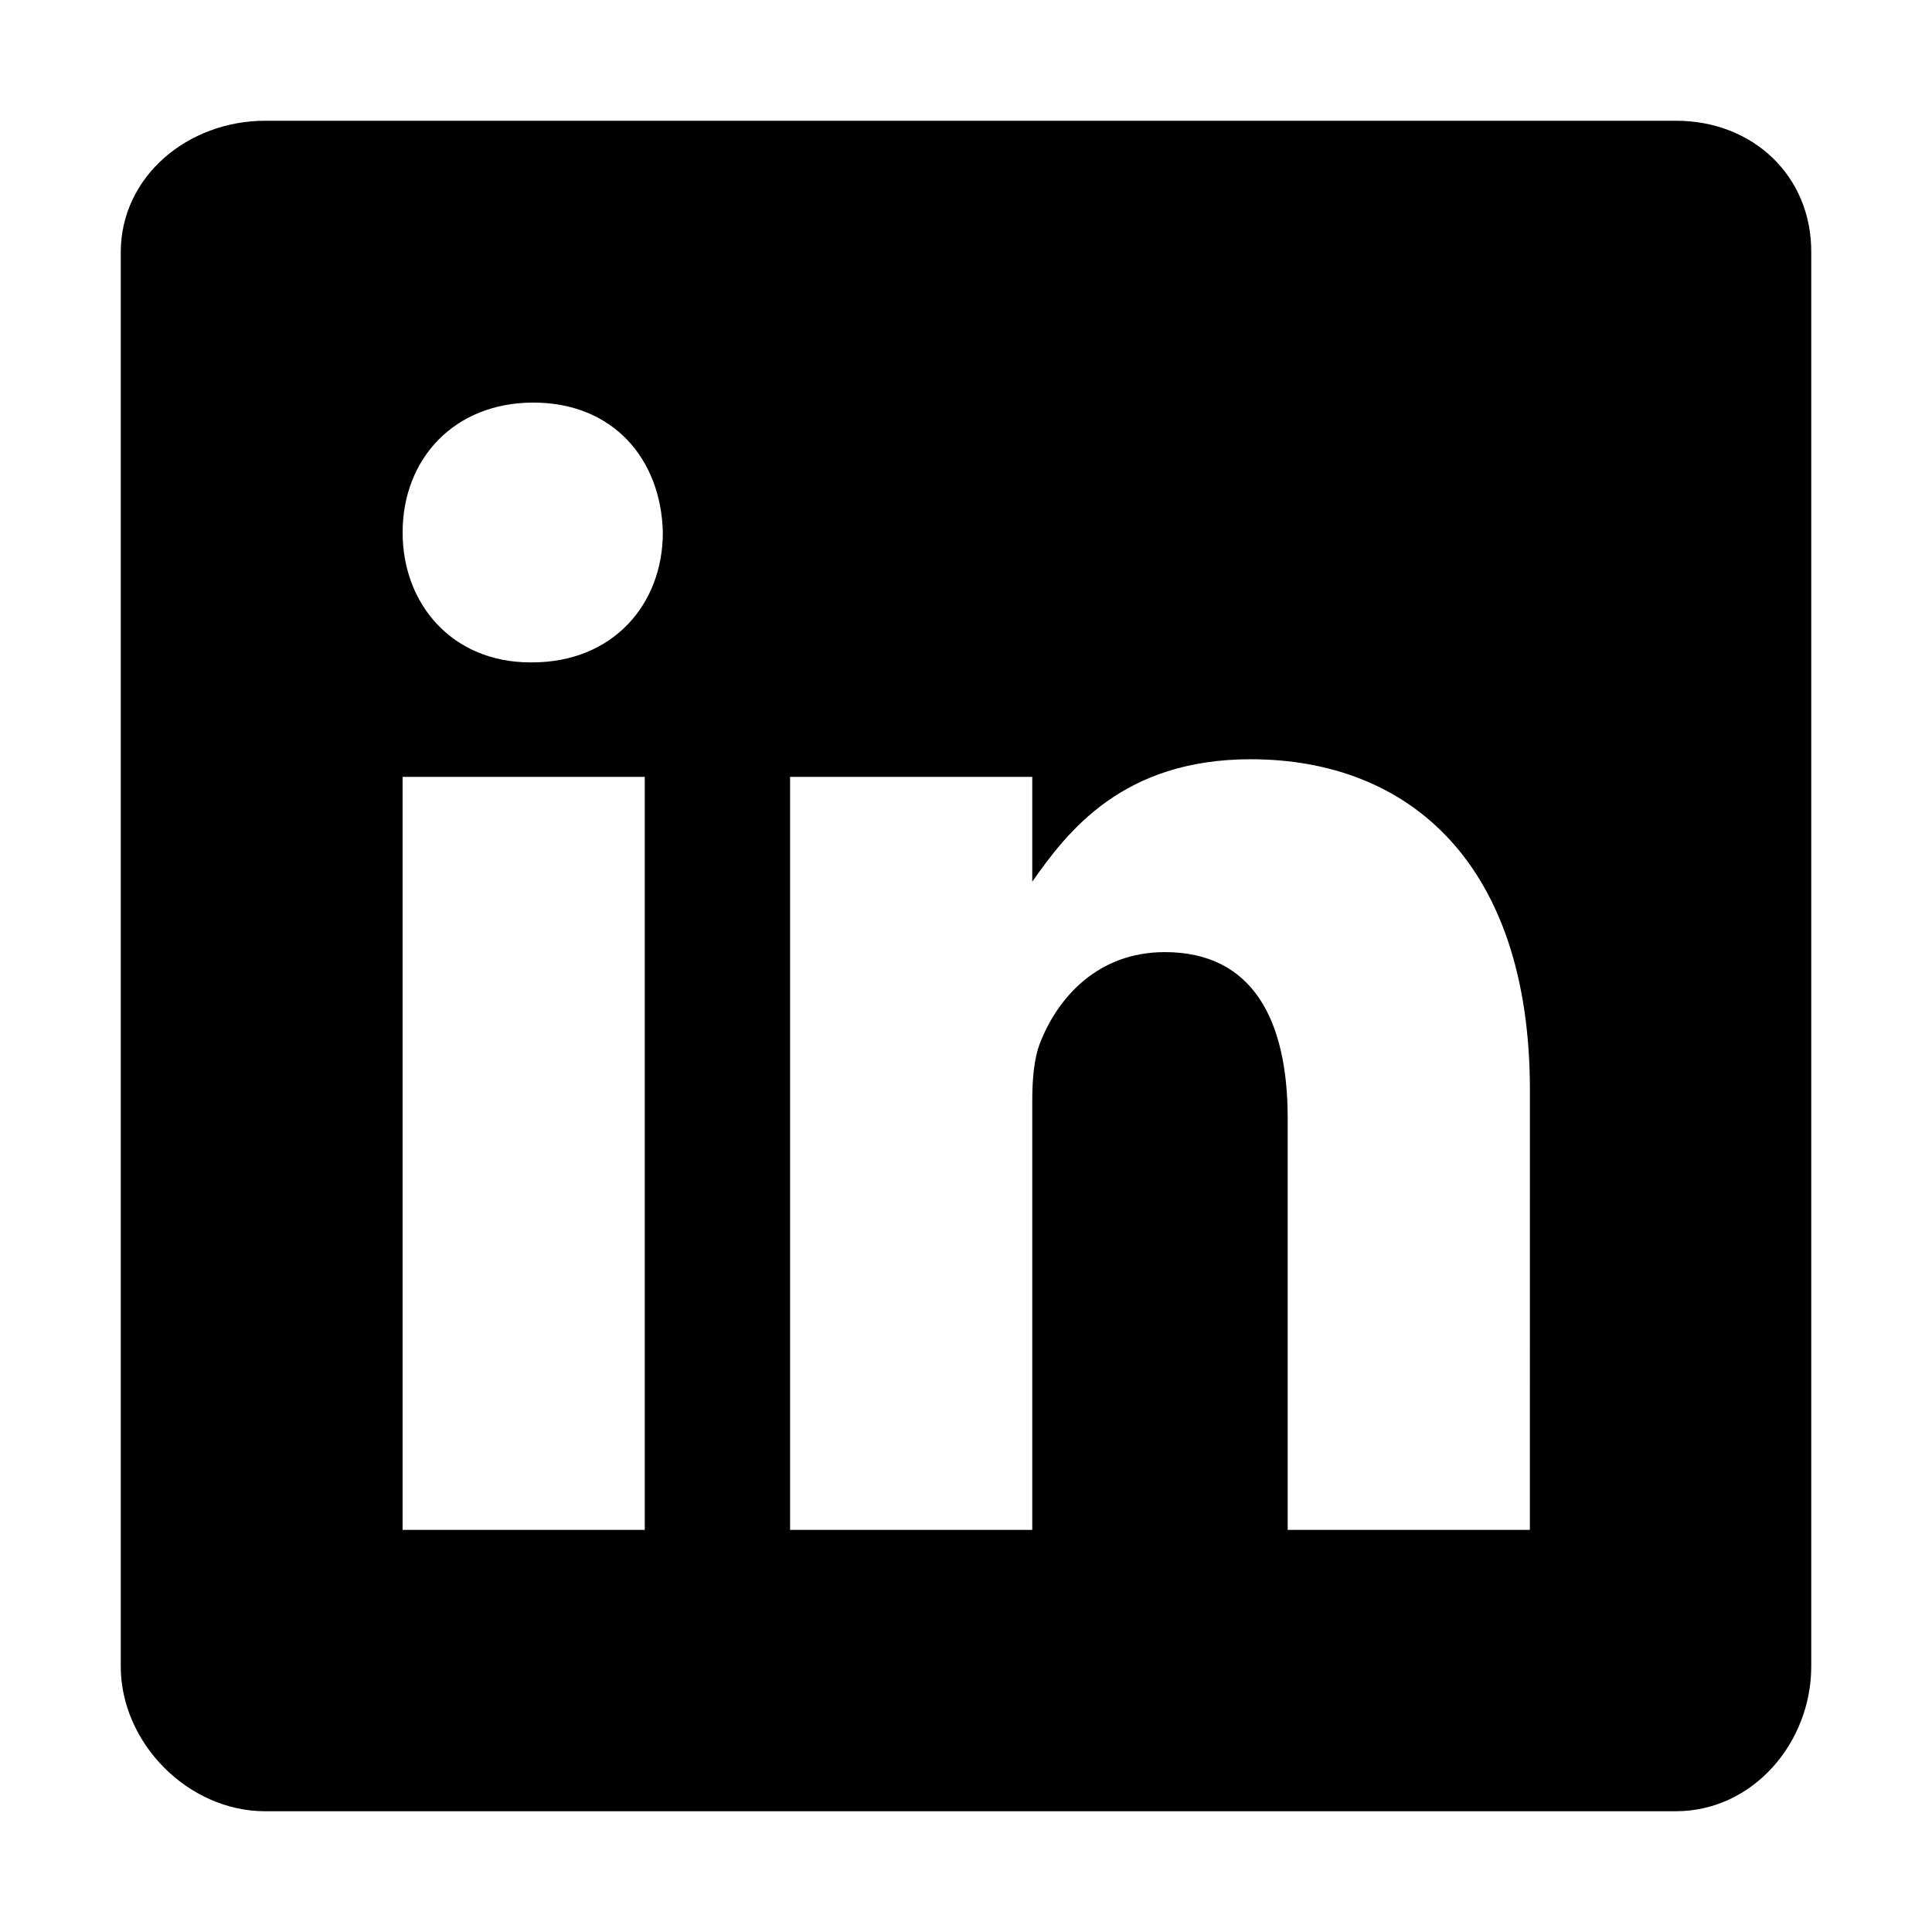
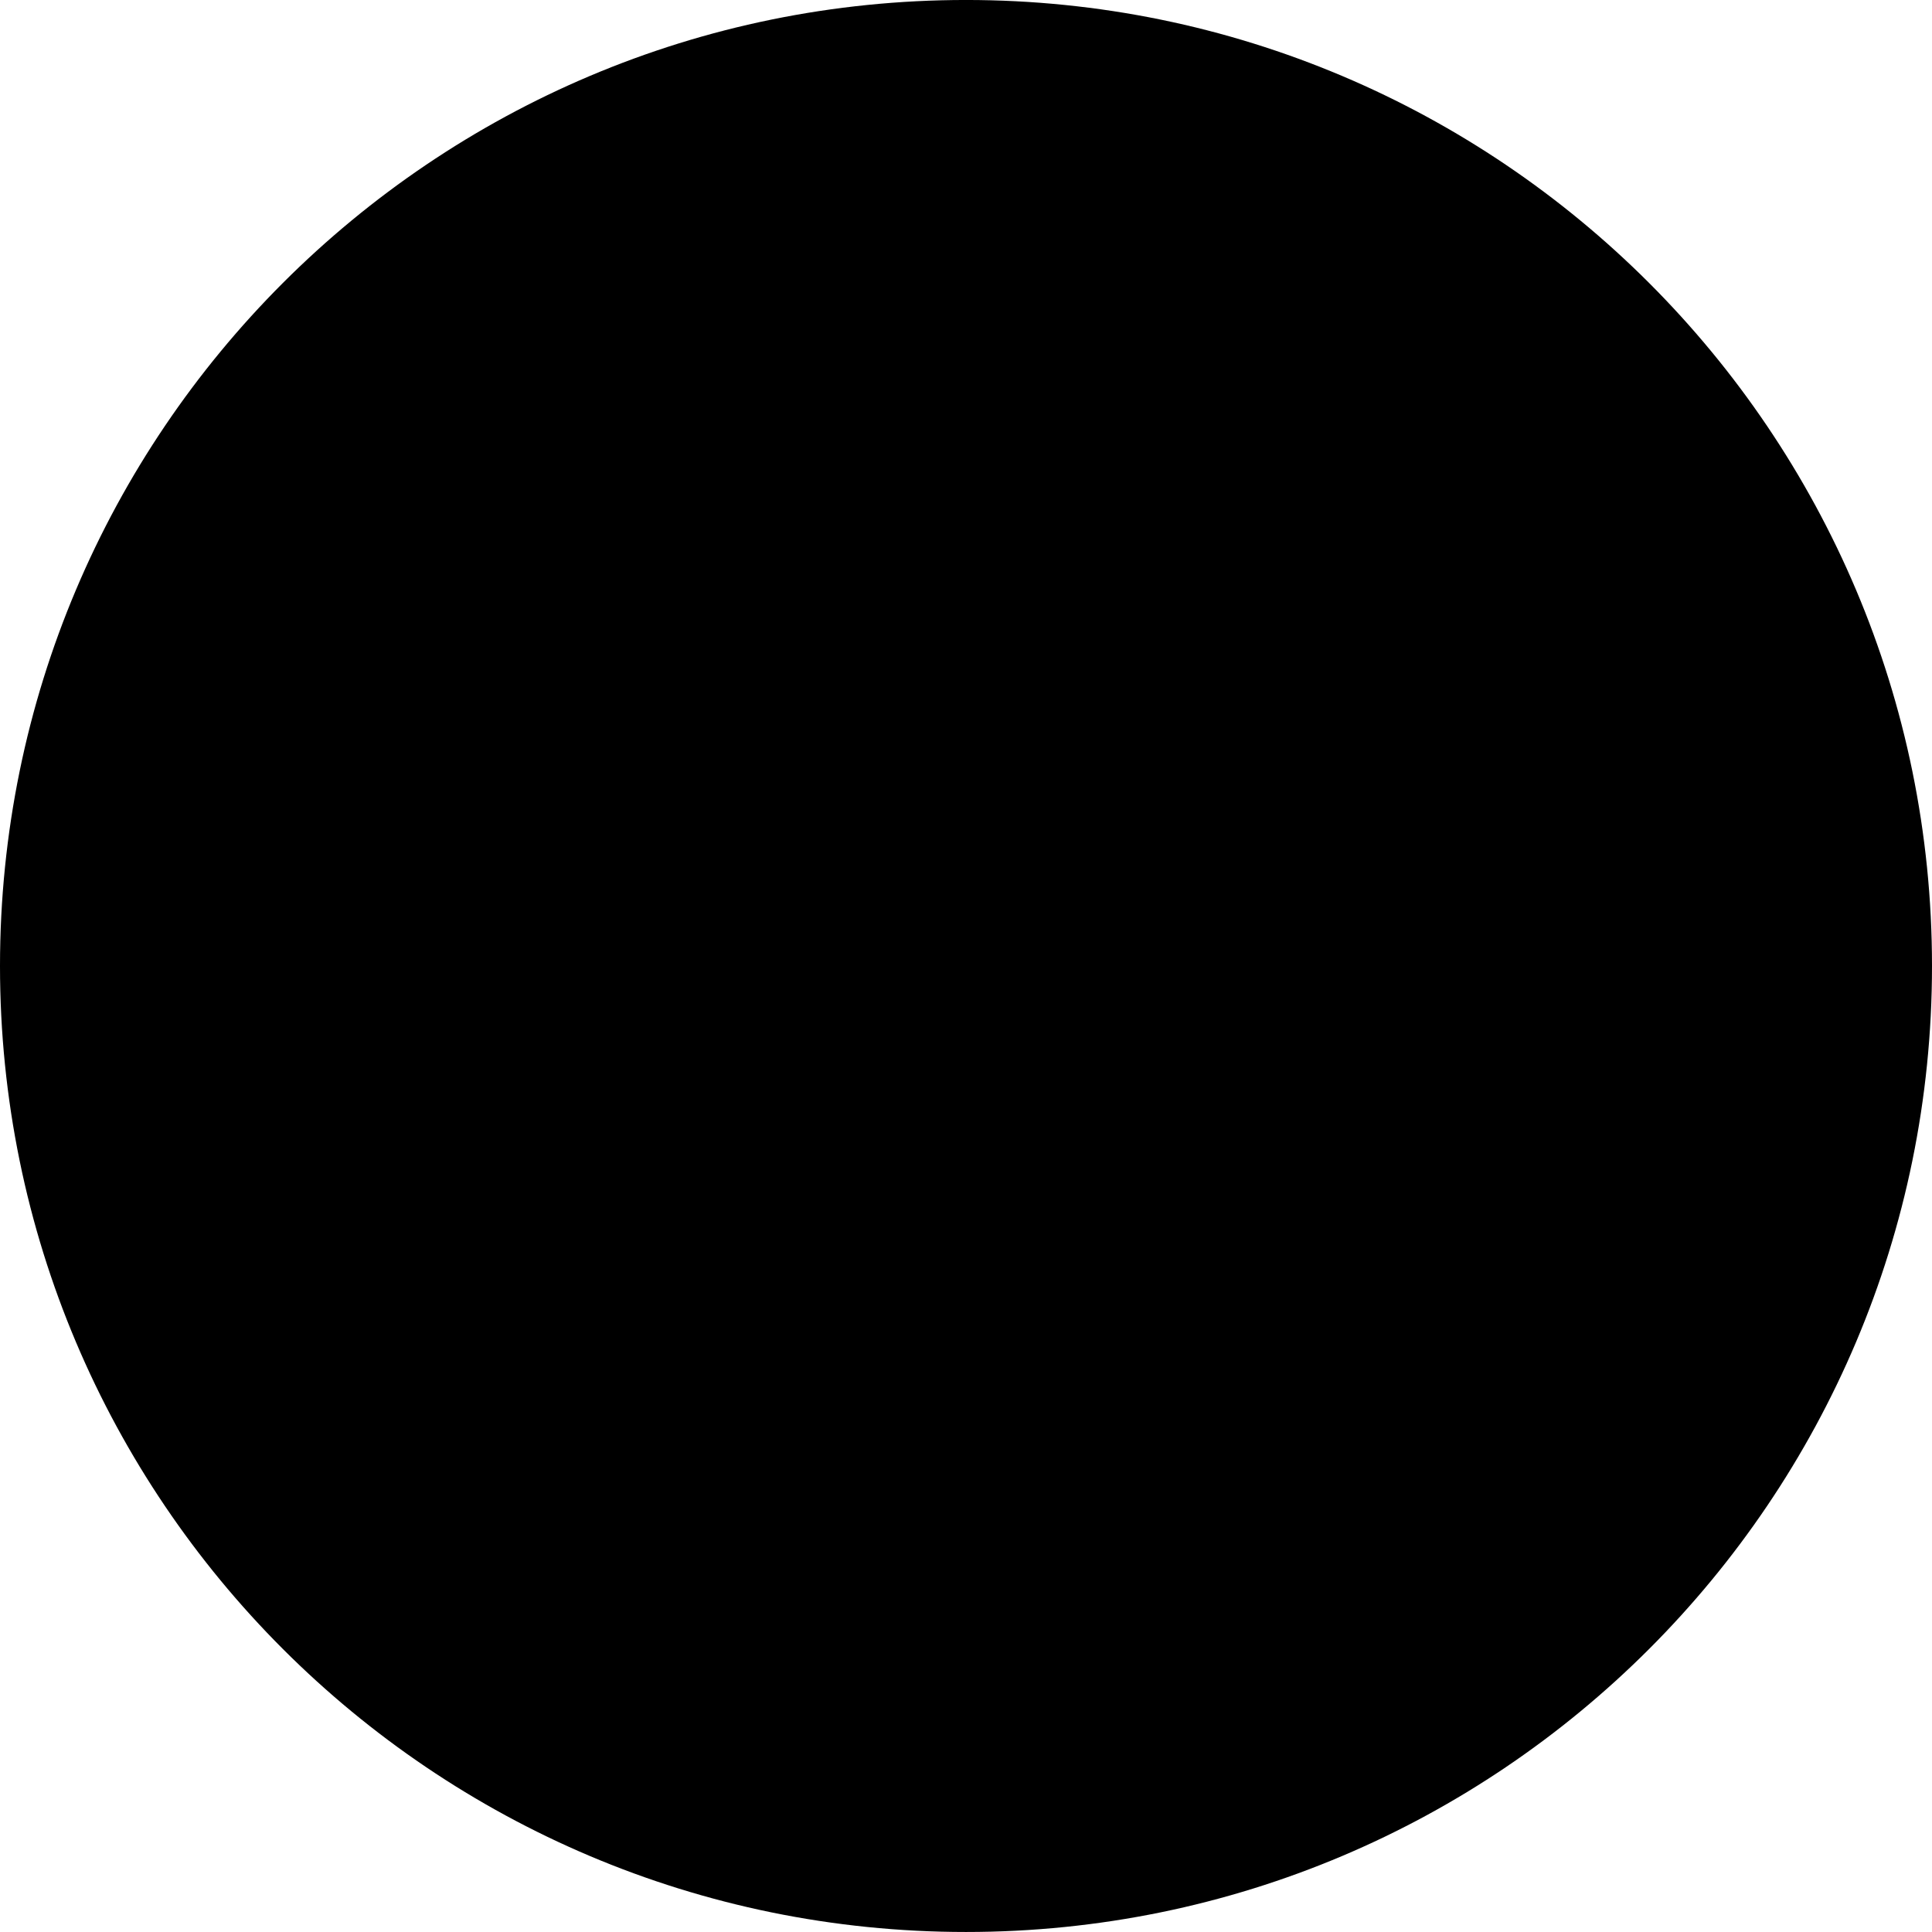
- <svg xmlns="http://www.w3.org/2000/svg" class="fill-current" viewBox="0 0 512 512" width="24" height="24">
-   <path d="M444.17 32H70.28C49.85 32 32 46.7 32 66.89v374.72C32 461.91 49.85 480 70.28 480h373.78c20.54 0 35.94-18.21 35.94-38.39V66.89C480.12 46.7 464.6 32 444.17 32zm-273.3 373.43h-64.18V205.88h64.18zM141 175.54h-.46c-20.54 0-33.84-15.29-33.84-34.43 0-19.49 13.65-34.42 34.65-34.42s33.85 14.82 34.31 34.42c-.01 19.14-13.31 34.43-34.66 34.43zm264.43 229.89h-64.18V296.32c0-26.14-9.34-44-32.56-44-17.74 0-28.24 12-32.91 23.69-1.75 4.2-2.22 9.92-2.22 15.76v113.66h-64.18V205.88h64.18v27.77c9.34-13.3 23.93-32.44 57.88-32.44 42.13 0 74 27.77 74 87.64z" />
+ <svg xmlns="http://www.w3.org/2000/svg" xml:space="preserve" height="48" width="48" viewBox="0 0 112.196 112.196">
+   <circle cx="56.098" cy="56.097" r="56.098" fill="currentColor" />
+   <path class="fill-current text-blueGray-100 dark:text-gray-800" d="M89.616 60.611v23.128H76.207V62.161c0-5.418-1.936-9.118-6.791-9.118-3.705 0-5.906 2.491-6.878 4.903-.353.862-.444 2.059-.444 3.268v22.524h-13.41s.18-36.546 0-40.329h13.411v5.715c-.027.045-.065.089-.089.132h.089v-.132c1.782-2.742 4.96-6.662 12.085-6.662 8.822 0 15.436 5.764 15.436 18.149zm-54.96-36.642c-4.587 0-7.588 3.011-7.588 6.967 0 3.872 2.914 6.97 7.412 6.97h.087c4.677 0 7.585-3.098 7.585-6.97-.089-3.956-2.908-6.967-7.496-6.967zm-6.791 59.77H41.27v-40.33H27.865v40.33z" />
</svg>
